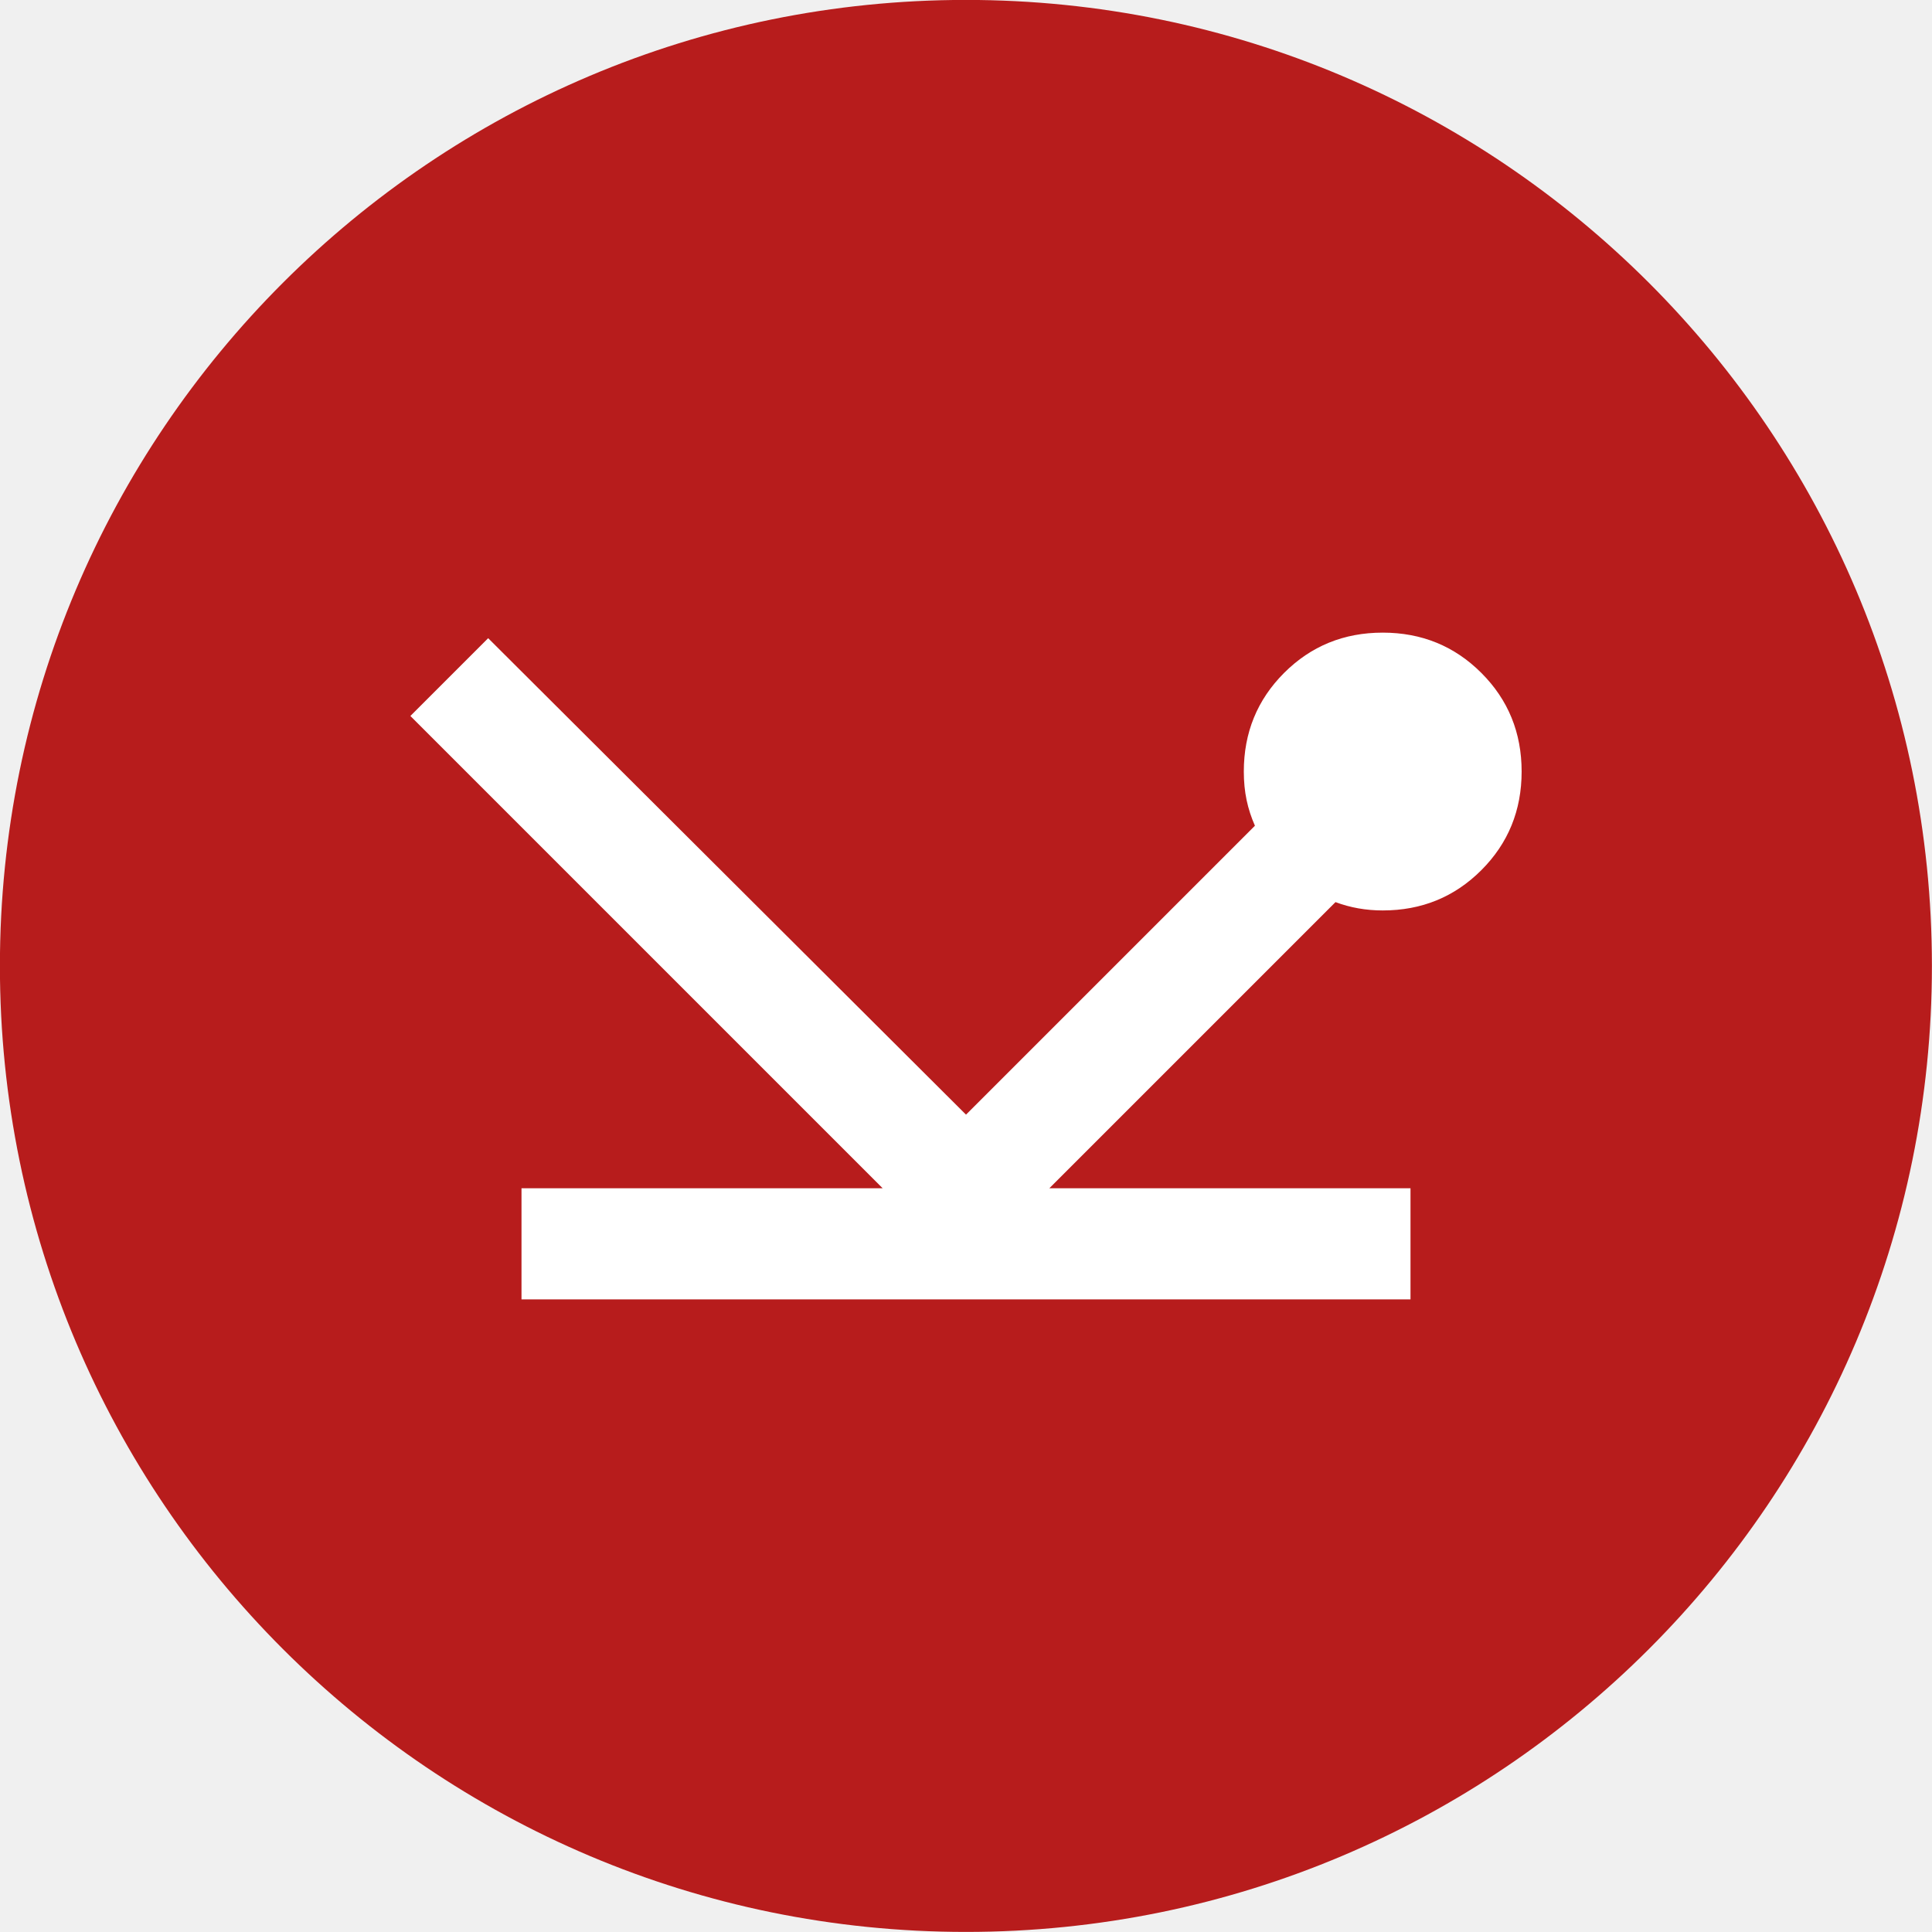
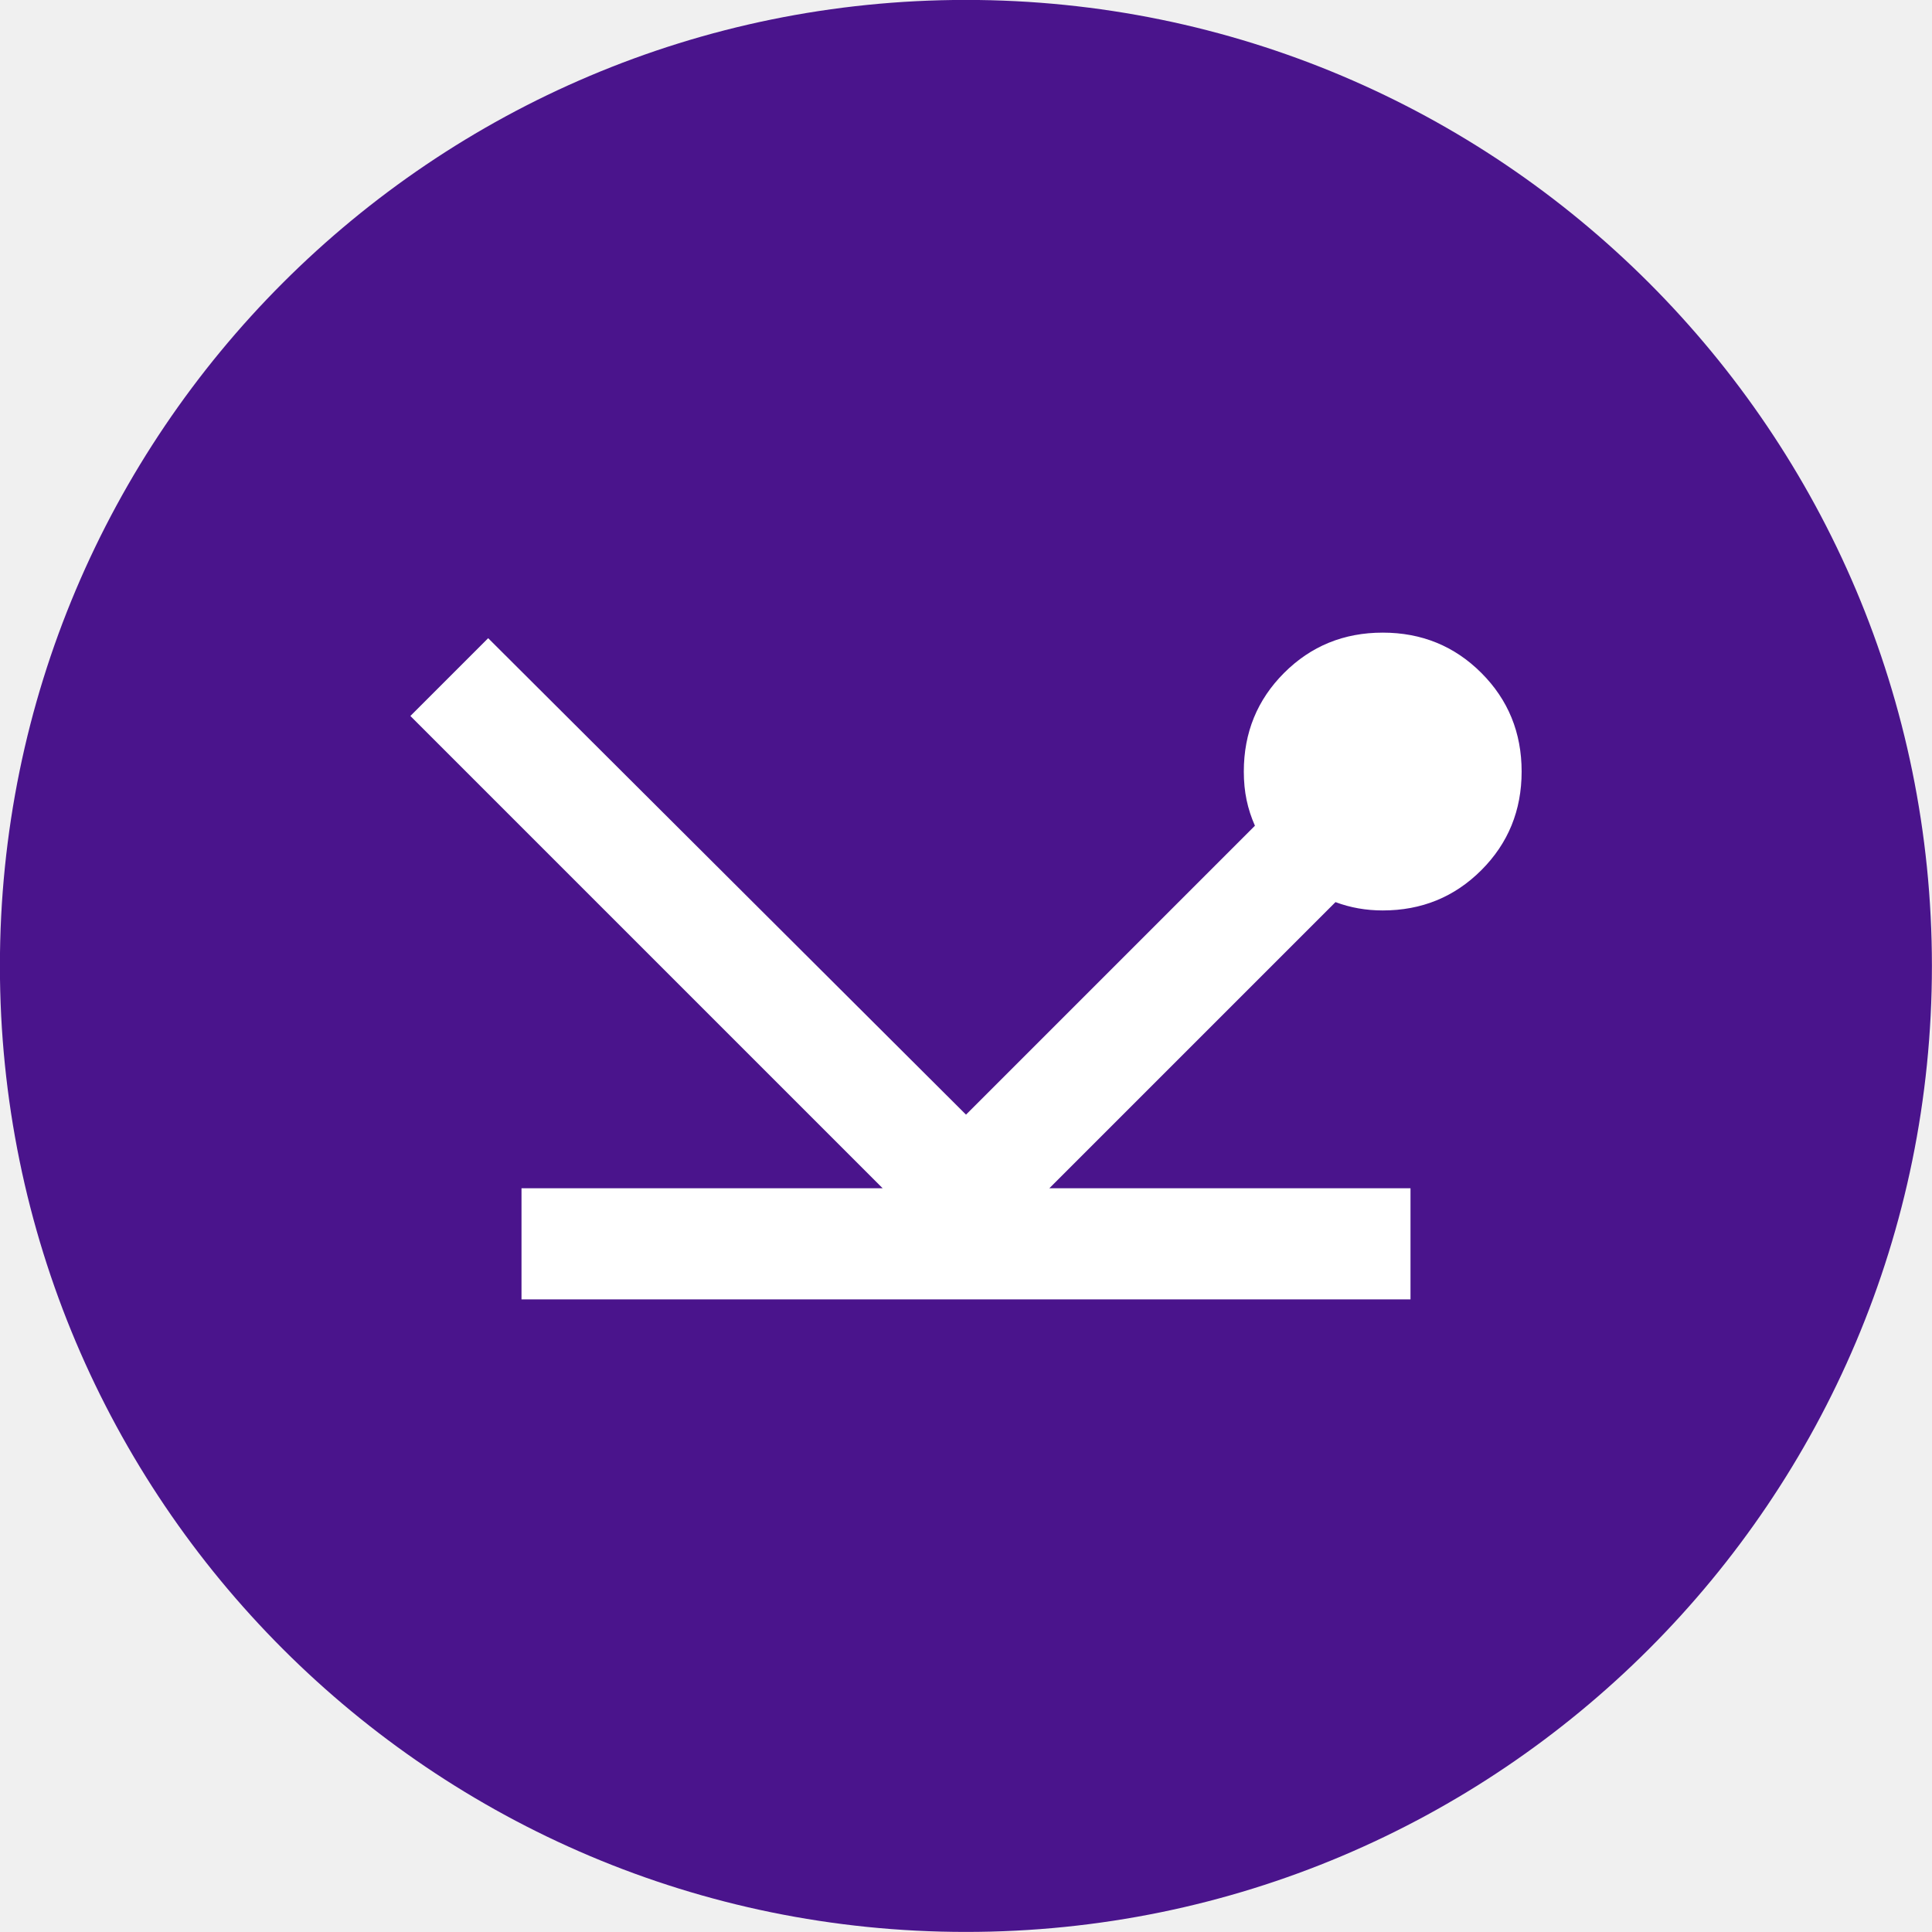
<svg xmlns="http://www.w3.org/2000/svg" width="9.2mm" height="9.2mm" viewBox="0 0 9.2 9.2" version="1.1" id="svg1" xml:space="preserve">
  <defs id="defs1" />
  <g id="layer1" transform="translate(-98.31042,-97.38437)">
-     <circle style="fill:#b71c1c;fill-opacity:1;stroke:none;stroke-width:0;stroke-linecap:butt;stroke-dasharray:none;stroke-opacity:1;paint-order:stroke fill markers" id="path2" cx="102.91" cy="101.984" r="4.6" />
+     <circle style="fill:#4a148c;fill-opacity:1;stroke:none;stroke-width:0;stroke-linecap:butt;stroke-dasharray:none;stroke-opacity:1;paint-order:stroke fill markers" id="path2" cx="102.91" cy="101.984" r="4.6" />
    <g style="fill:#ffffff;fill-opacity:1" id="g1" transform="matrix(0.00661458,0,0,0.00661458,99.73543,105.1594)">
      <path d="m 160,-240 v -80 h 260 l -340,-340 56,-56 344,343 208,-208 q -4,-9 -6,-18.5 -2,-9.5 -2,-20.5 0,-42 29,-71 29,-29 71,-29 42,0 71,29 29,29 29,71 0,42 -29,71 -29,29 -71,29 -9,0 -17.5,-1.5 Q 754,-523 746,-526 l -206,206 h 260 v 80 z" id="path1" style="fill:#ffffff;fill-opacity:1" />
    </g>
  </g>
</svg>
